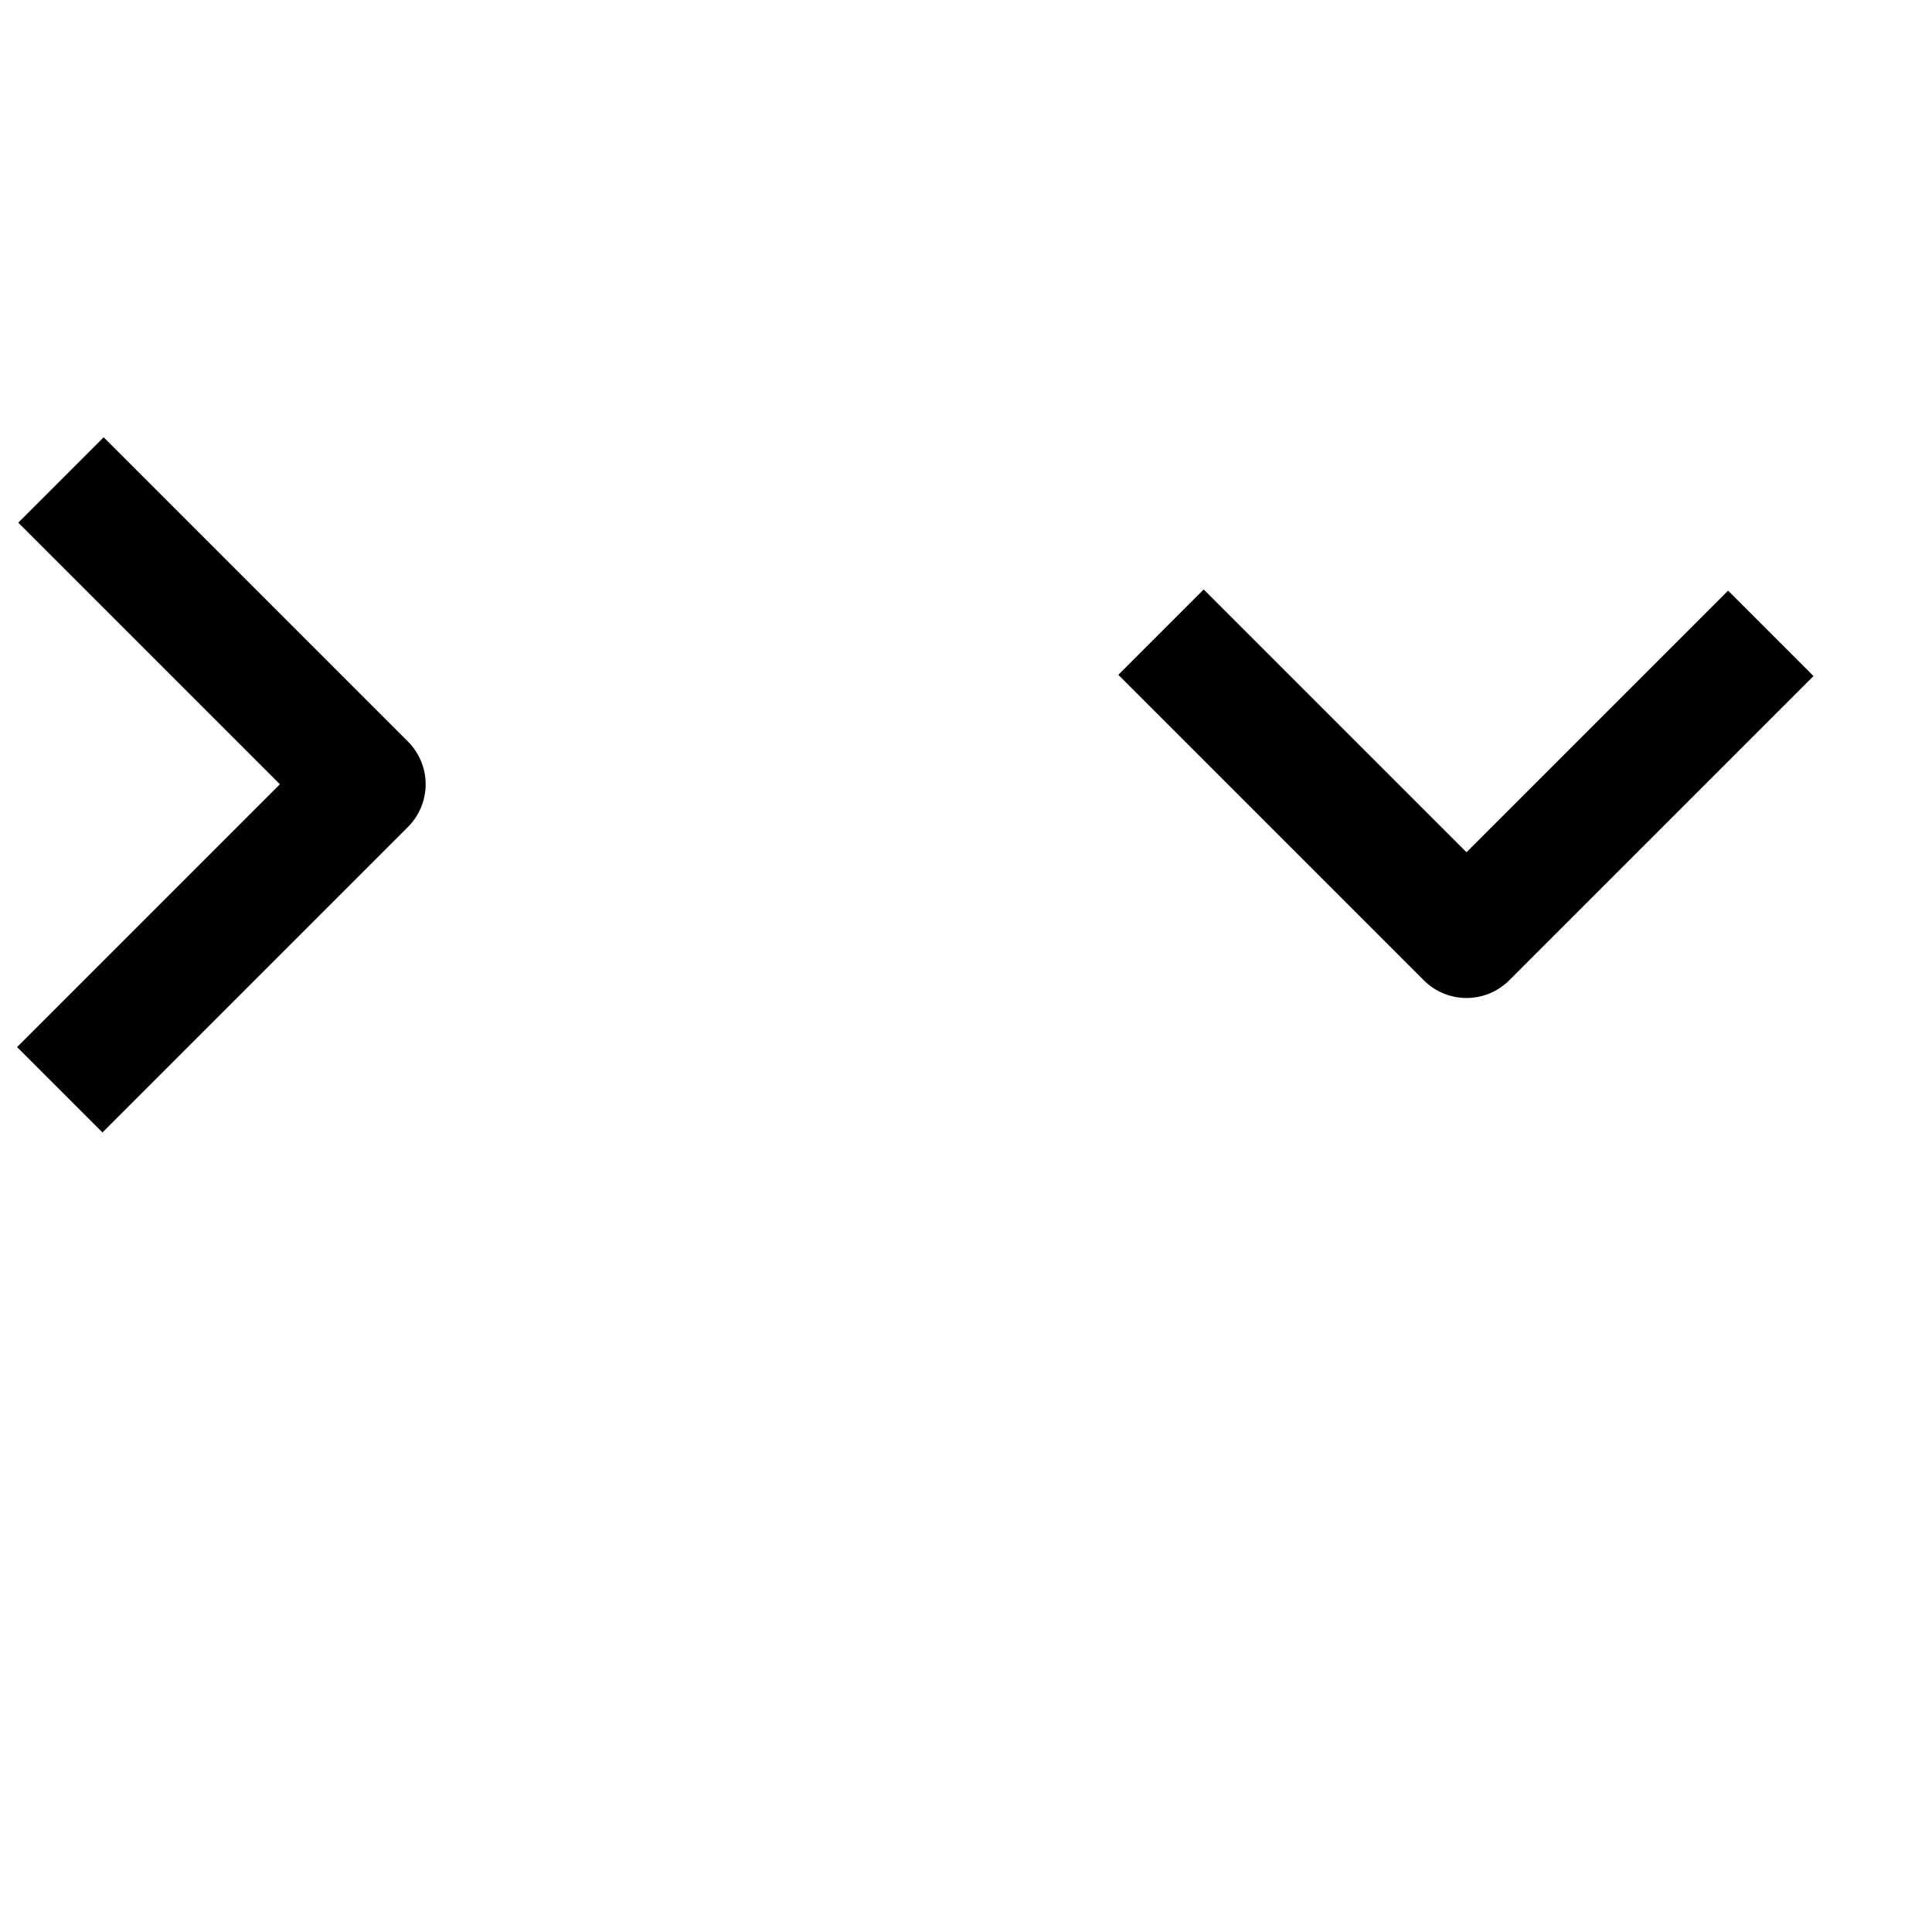
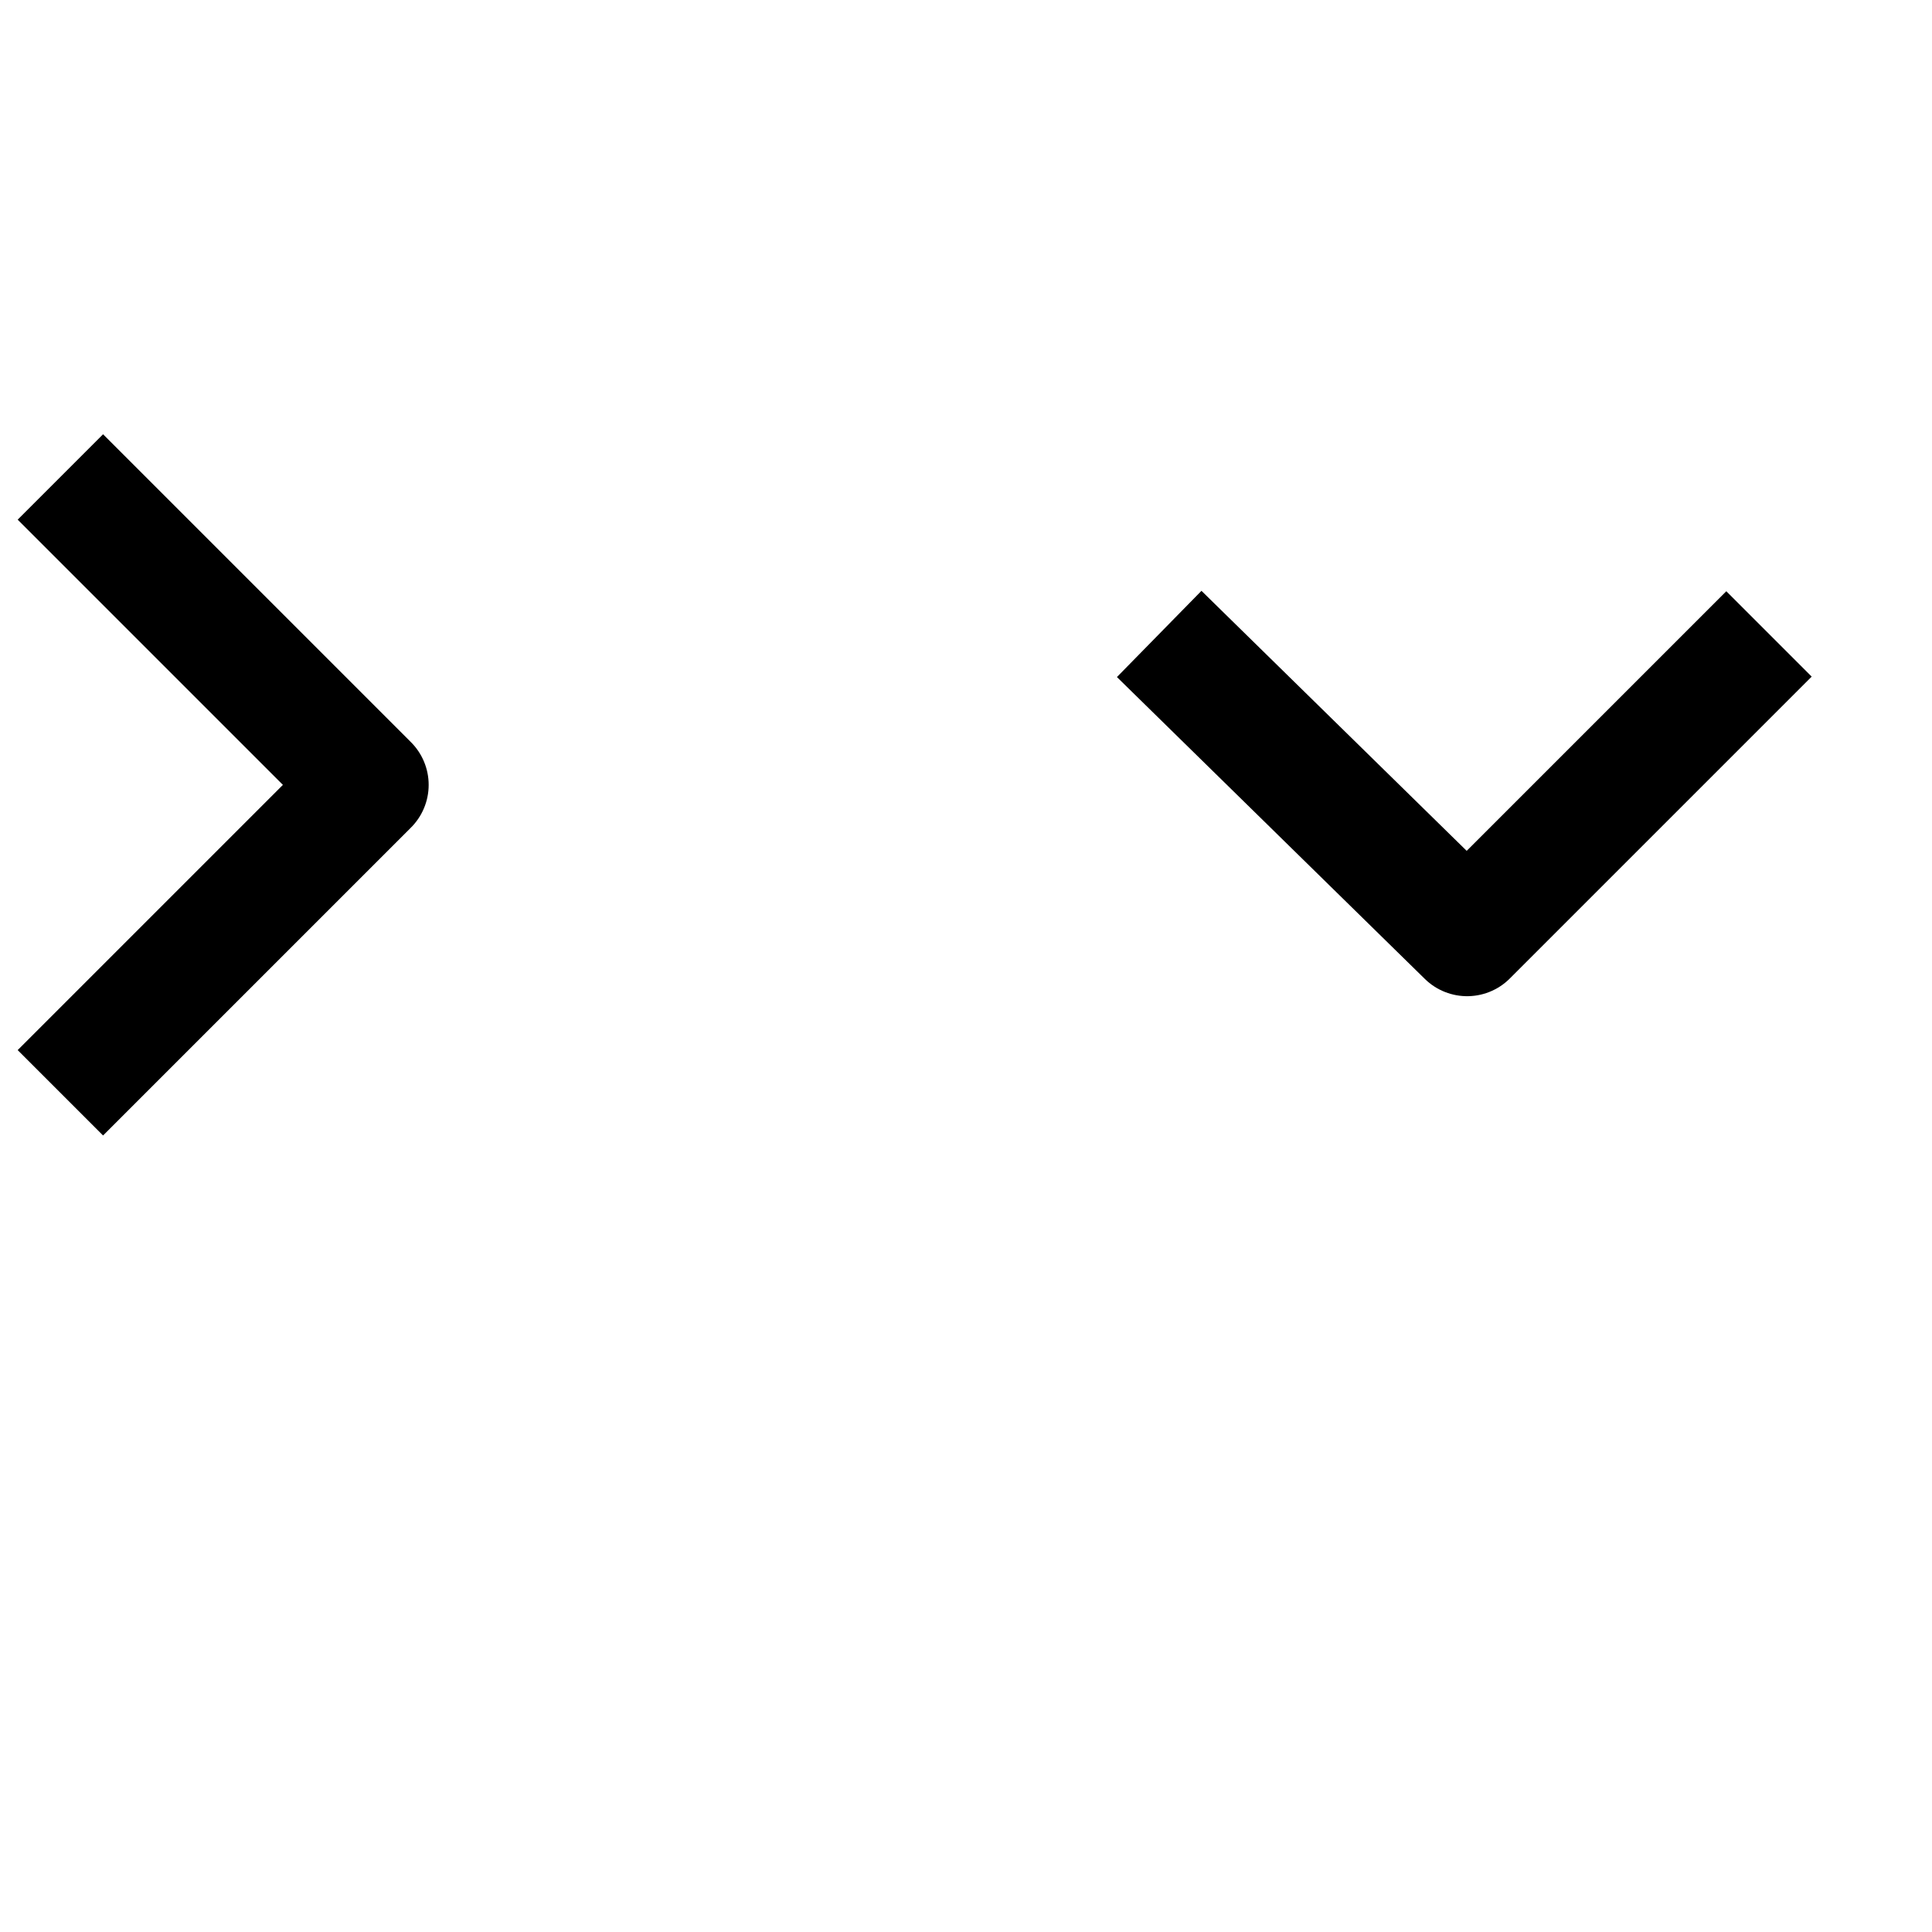
<svg xmlns="http://www.w3.org/2000/svg" id="cat-pg" width="32" height="32" viewBox="0 0 32 32">
  <defs>
-     <style>
-       .cls-1 {
-         fill: none;
-         stroke: #000;
-         stroke-linejoin: round;
-         stroke-width: 2px;
-       }
-     </style>
+     <style>.cls-1{fill:none;stroke:#000;stroke-linejoin:round;stroke-width:2px;}</style>
  </defs>
-   <polyline class="cls-1" points="0.99 18.05 6.05 12.99 1.01 7.95" />
-   <polyline class="cls-1" points="19.23 10.47 24.29 15.53 29.33 10.49" />
+   <polyline class="cls-1" points="1 18.1 6.1 13 1 7.9" />
+   <polyline class="cls-1" points="19.2 10.5 24.3 15.5 29.3 10.5" />
</svg>
